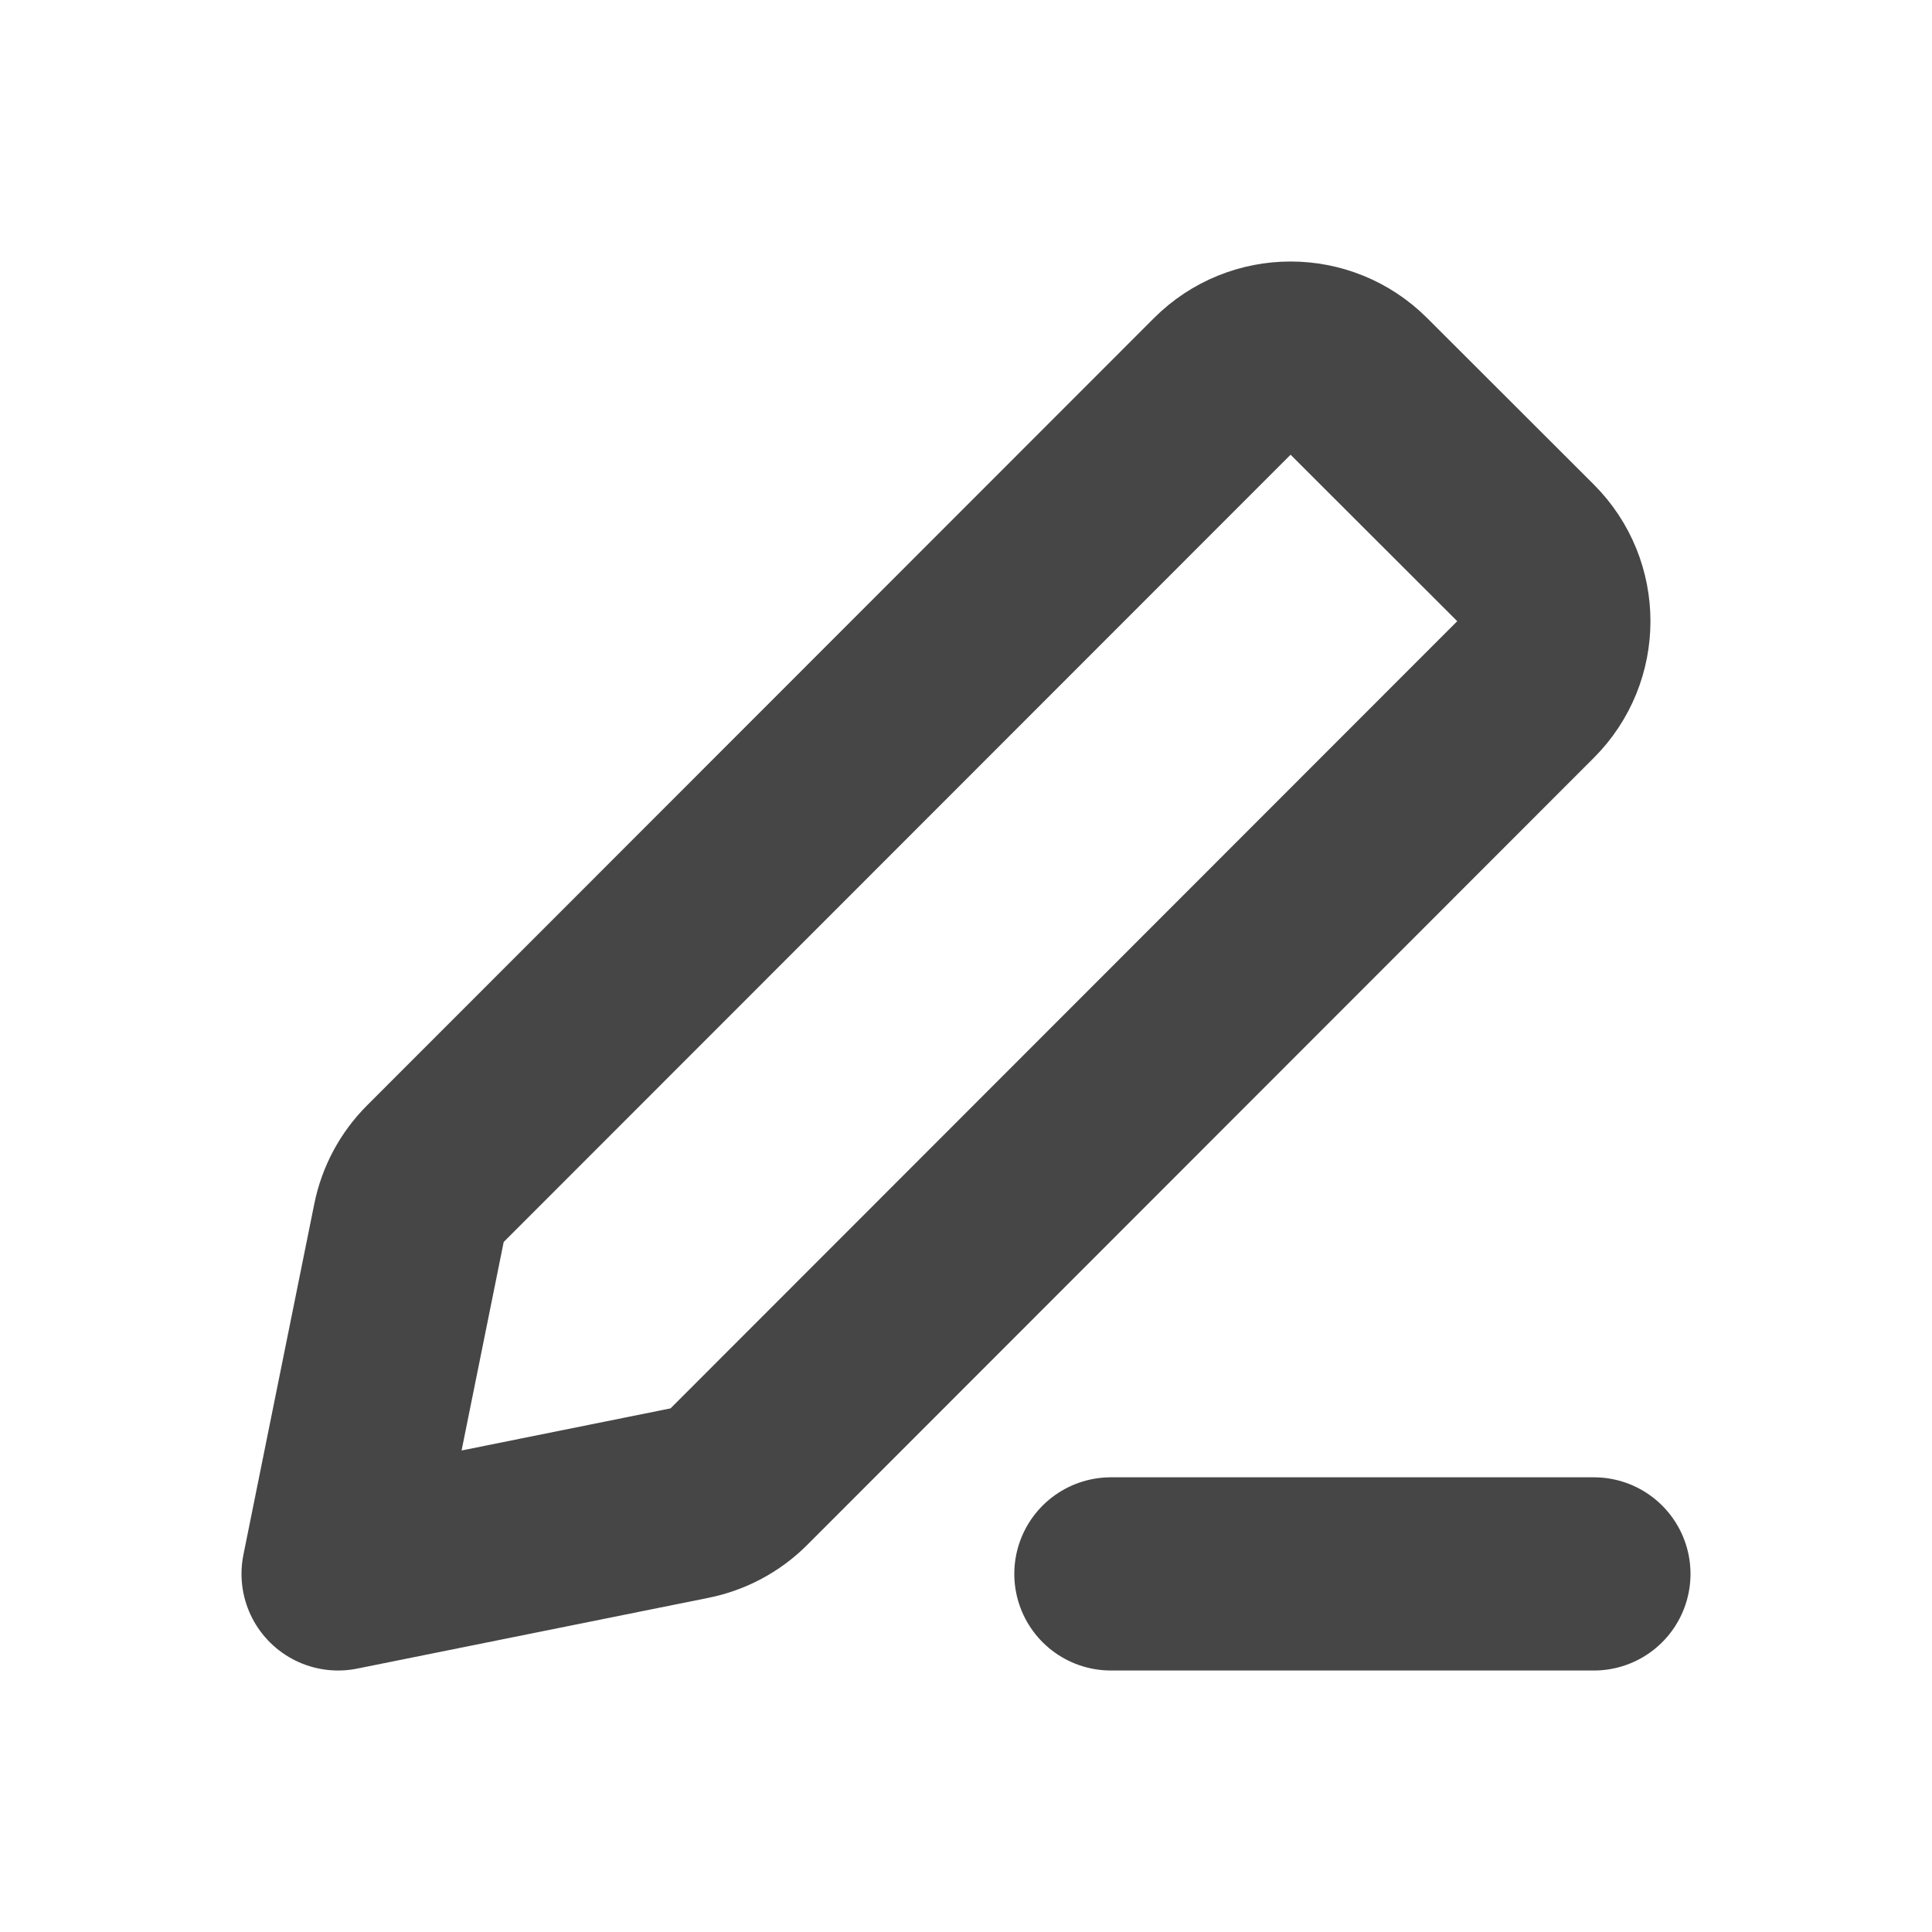
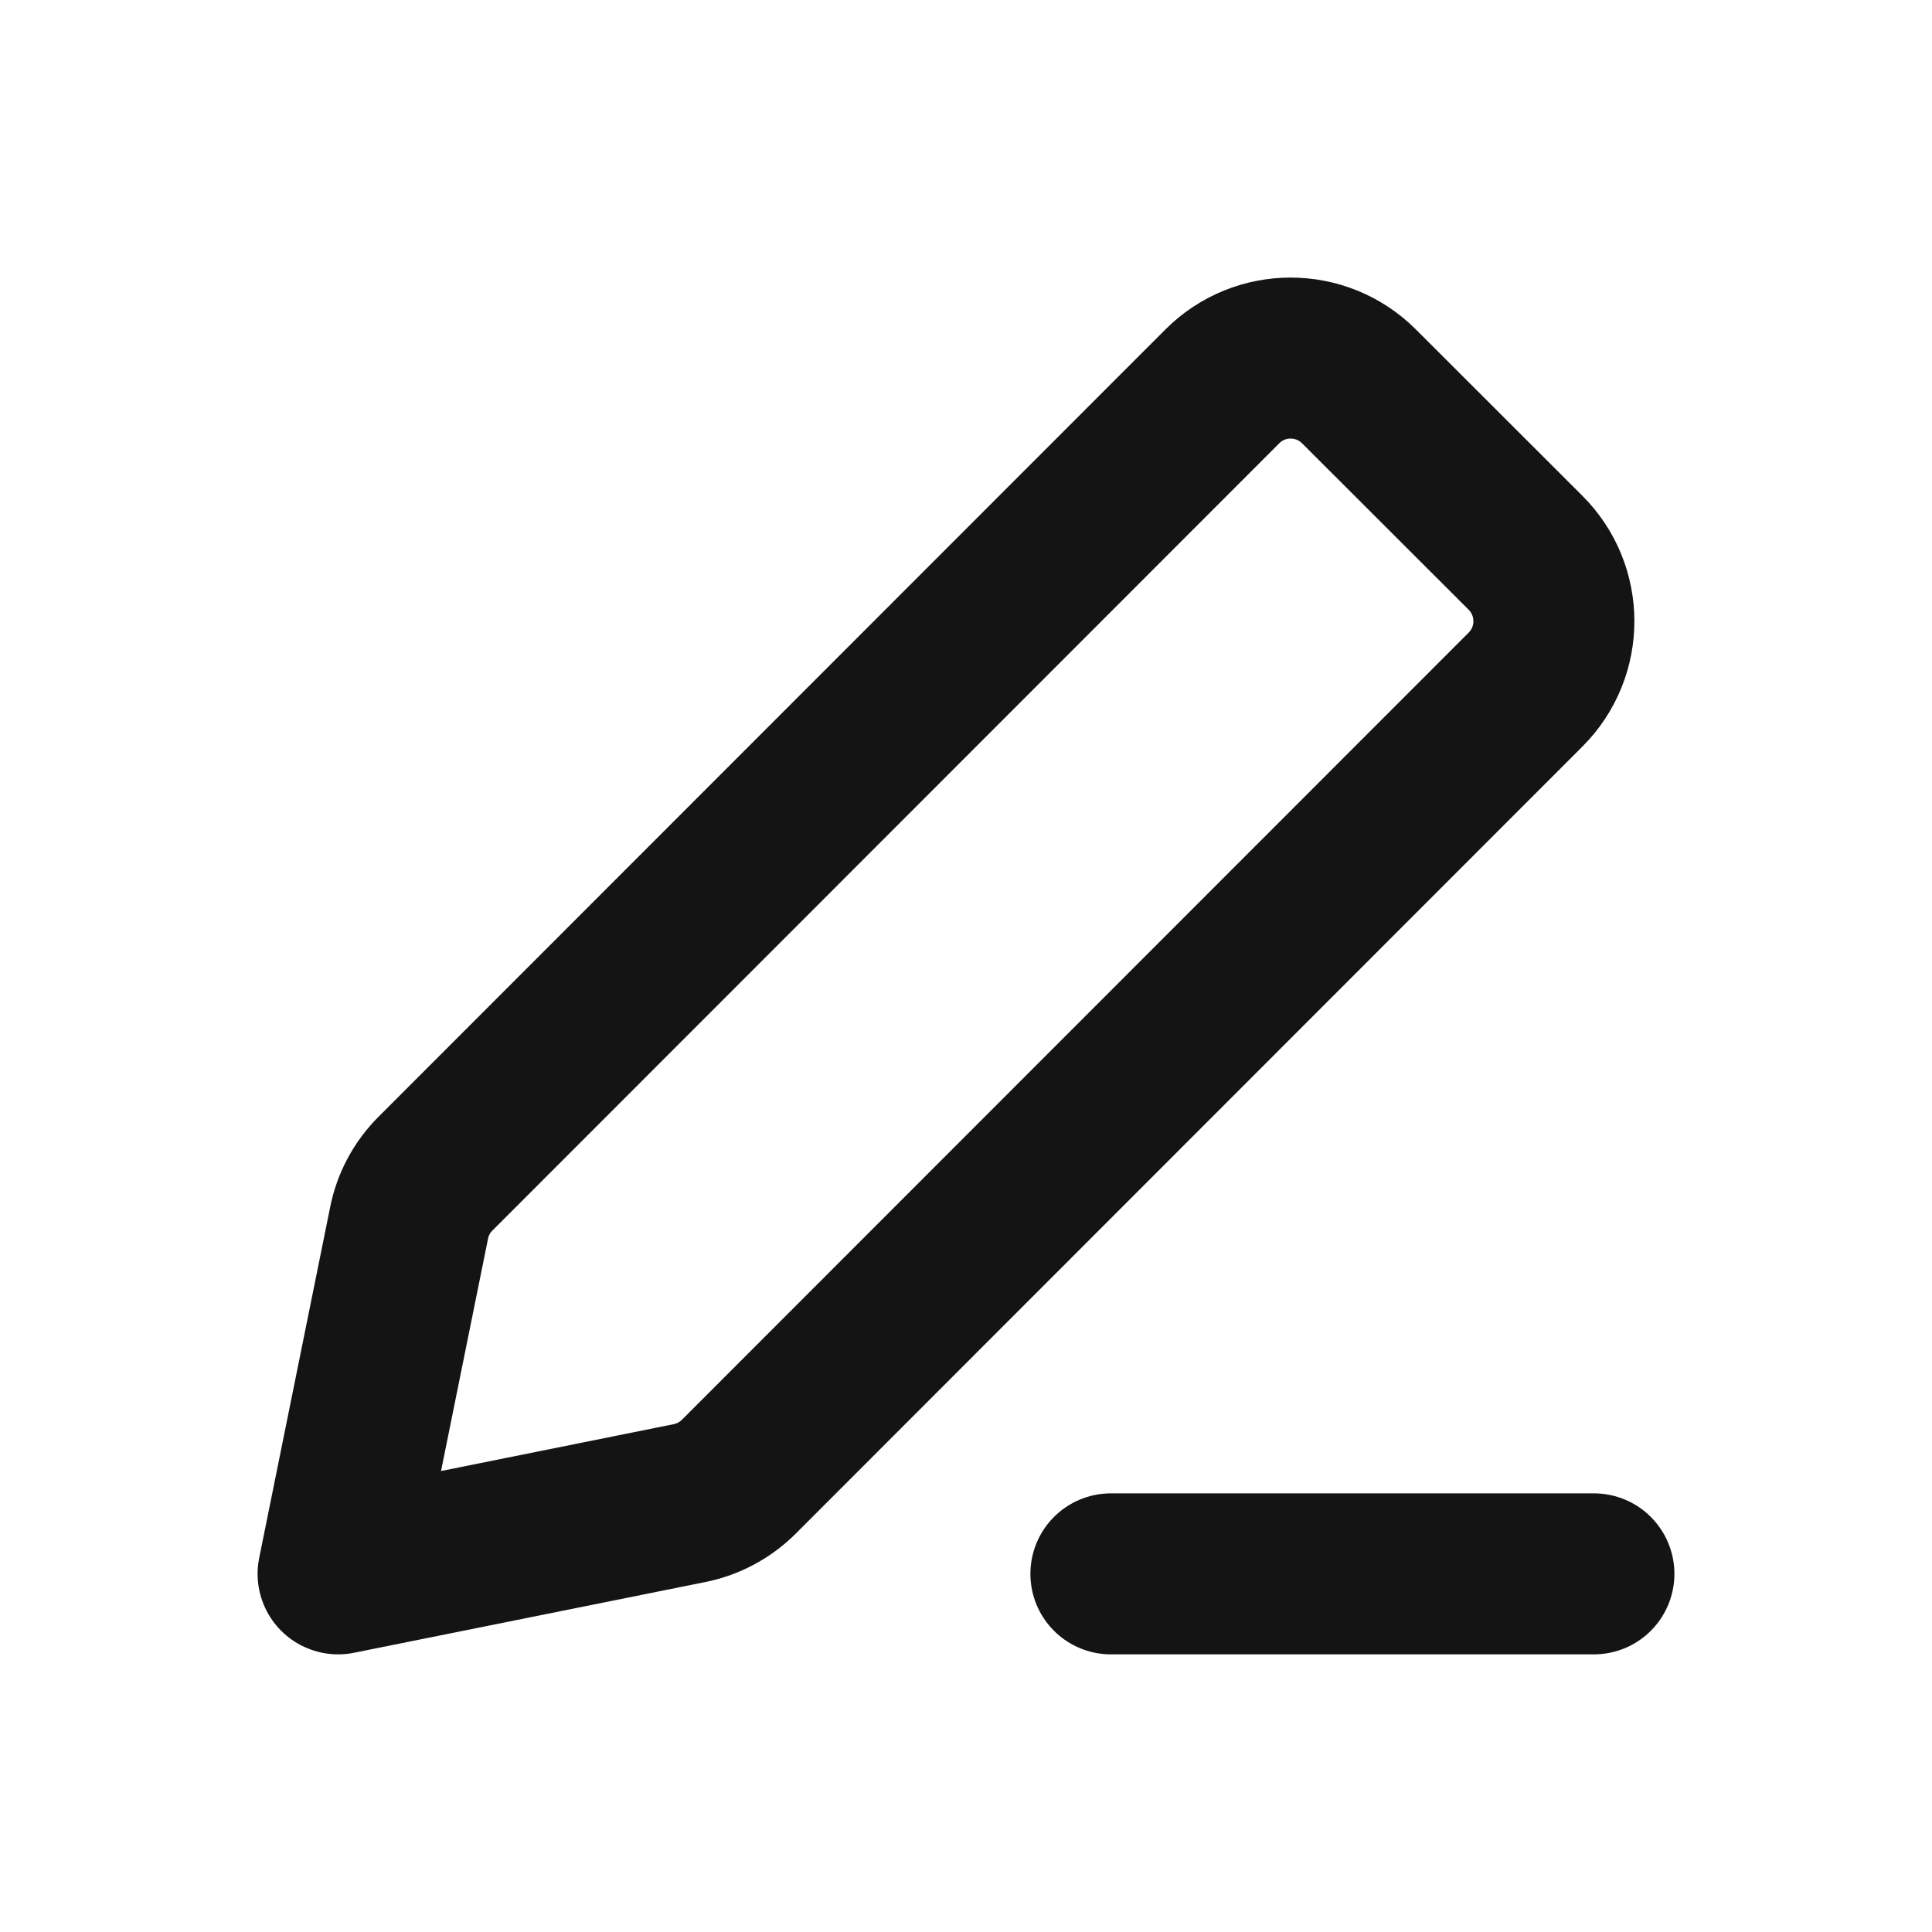
- <svg xmlns="http://www.w3.org/2000/svg" width="20" height="20" viewBox="0 0 20 20" fill="none">
-   <path d="M11.5 16.293H16.5M3.5 16.293L7.138 15.56C7.331 15.521 7.509 15.426 7.648 15.287L15.793 7.137C16.183 6.747 16.183 6.113 15.792 5.723L14.067 4C13.676 3.609 13.043 3.61 12.653 4L4.507 12.15C4.368 12.289 4.273 12.466 4.234 12.659L3.5 16.293Z" stroke="#464646" stroke-width="2" stroke-linecap="round" stroke-linejoin="round" />
+ <svg xmlns="http://www.w3.org/2000/svg" width="24" height="24" viewBox="0 0 24 24" fill="none">
+   <path d="M13.8 19.551H19.8M4.2 19.551L8.566 18.672C8.798 18.625 9.011 18.511 9.178 18.344L18.952 8.565C19.42 8.096 19.42 7.336 18.951 6.867L16.881 4.799C16.412 4.331 15.652 4.331 15.184 4.8L5.409 14.58C5.242 14.747 5.128 14.959 5.082 15.191L4.2 19.551Z" stroke="#141414" stroke-width="2" stroke-linecap="round" stroke-linejoin="round" />
</svg>
